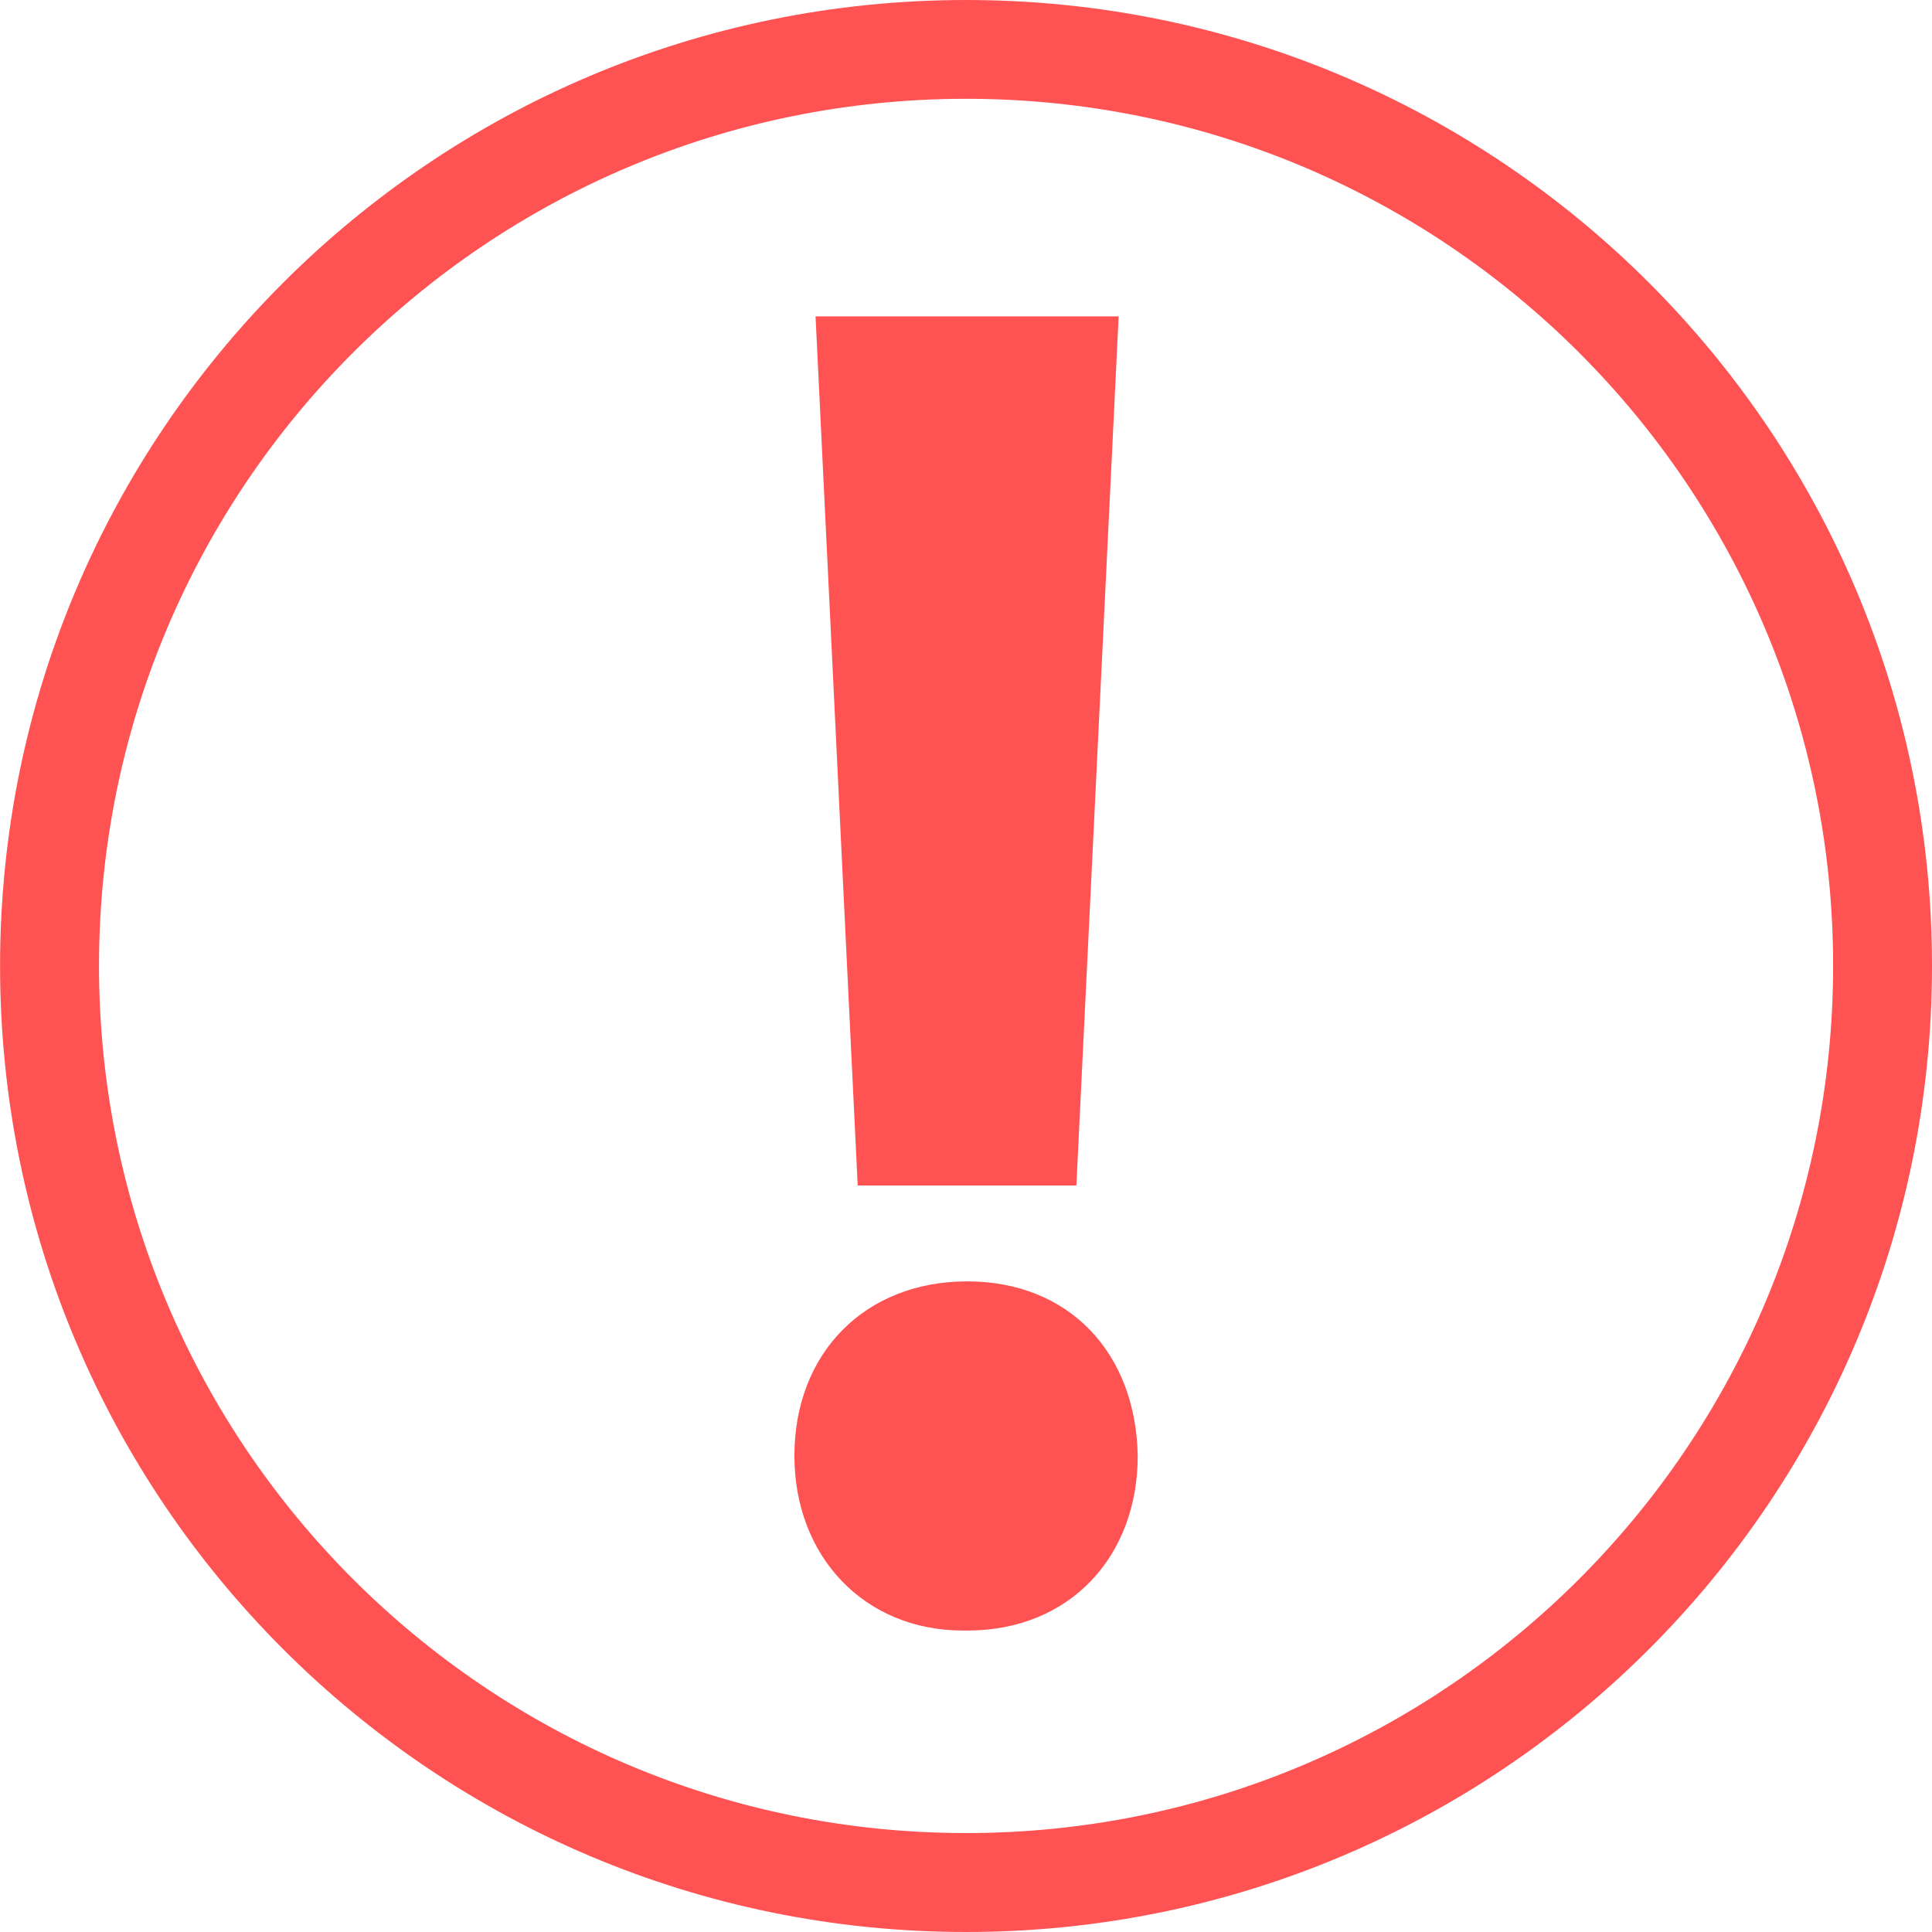
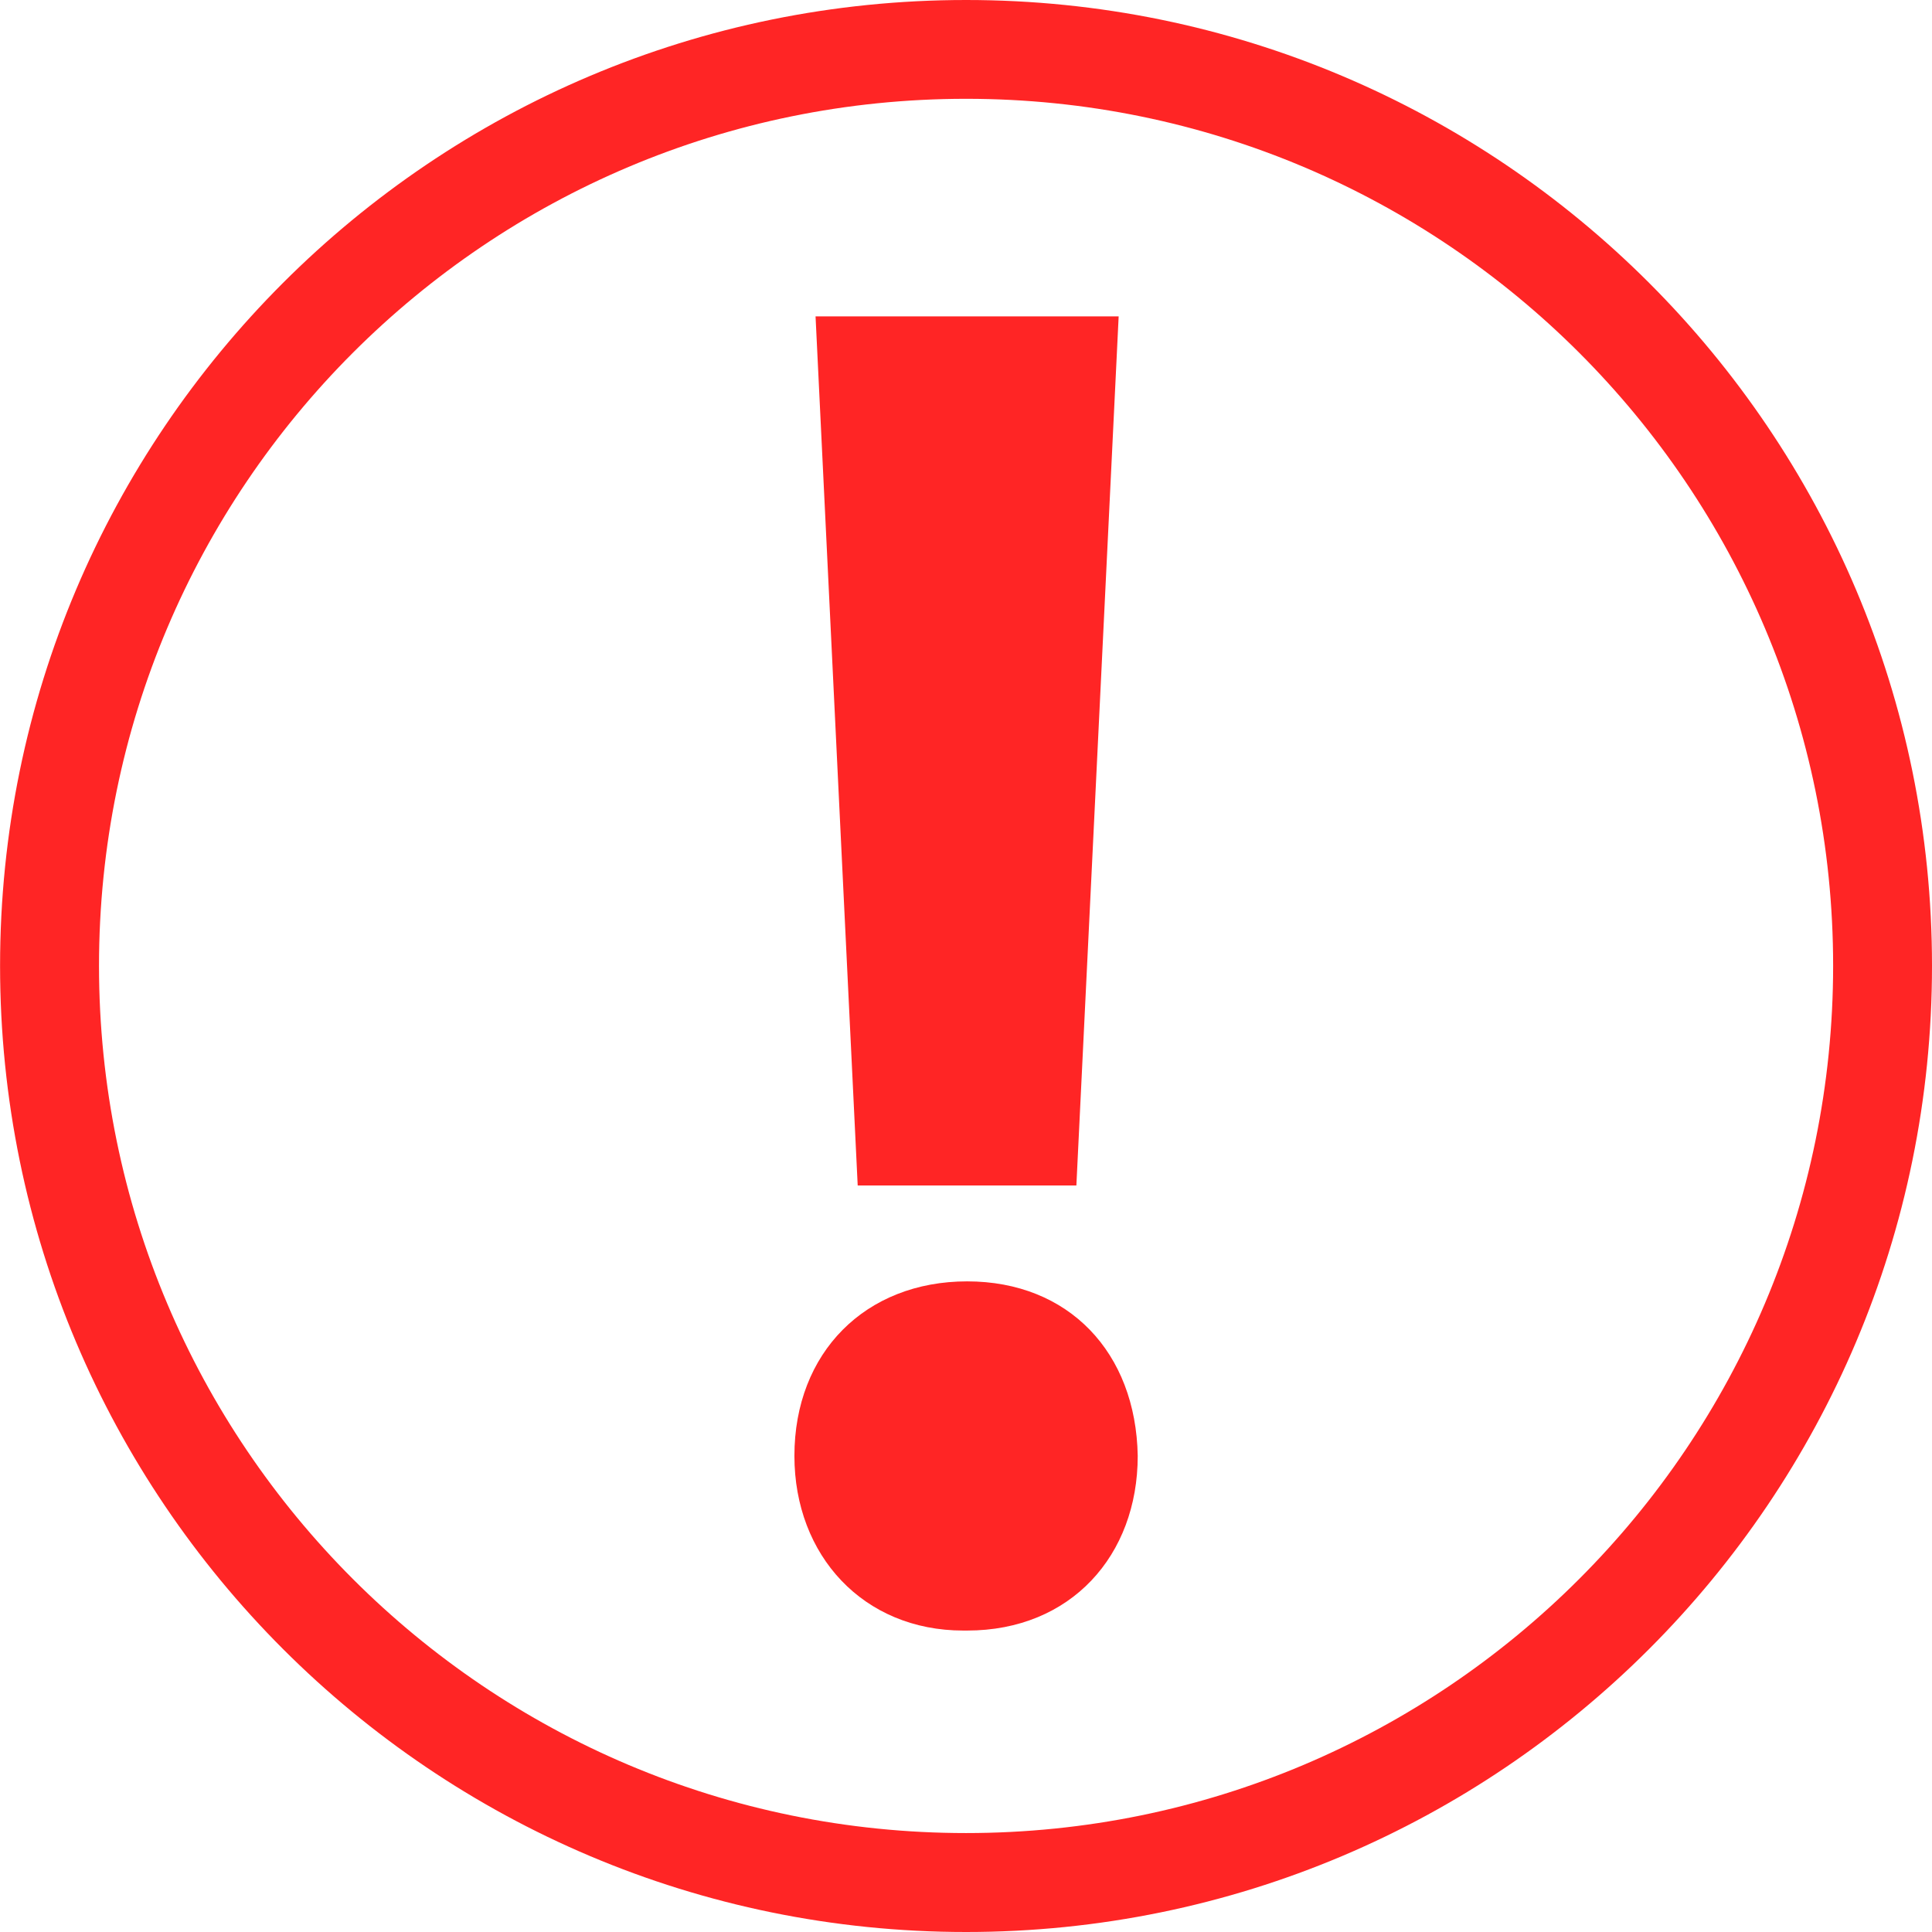
- <svg xmlns="http://www.w3.org/2000/svg" fill="#ff5252" height="800px" width="800px" version="1.1" id="Capa_1" viewBox="0 0 27.963 27.963" xml:space="preserve">
+ <svg xmlns="http://www.w3.org/2000/svg" fill="#ff2525" height="800px" width="800px" version="1.1" id="Capa_1" viewBox="0 0 27.963 27.963" xml:space="preserve">
  <g>
    <g id="c129_exclamation">
      <path d="M13.983,0C6.261,0,0.001,6.259,0.001,13.979c0,7.724,6.26,13.984,13.982,13.984s13.98-6.261,13.98-13.984    C27.963,6.259,21.705,0,13.983,0z M13.983,26.531c-6.933,0-12.55-5.62-12.55-12.553c0-6.93,5.617-12.548,12.55-12.548    c6.931,0,12.549,5.618,12.549,12.548C26.531,20.911,20.913,26.531,13.983,26.531z" />
      <polygon points="15.579,17.158 16.191,4.579 11.804,4.579 12.414,17.158   " />
      <path d="M13.998,18.546c-1.471,0-2.5,1.029-2.5,2.526c0,1.443,0.999,2.528,2.444,2.528h0.056c1.499,0,2.469-1.085,2.469-2.528    C16.441,19.575,15.468,18.546,13.998,18.546z" />
    </g>
    <g id="Capa_1_207_">
	</g>
  </g>
</svg>
